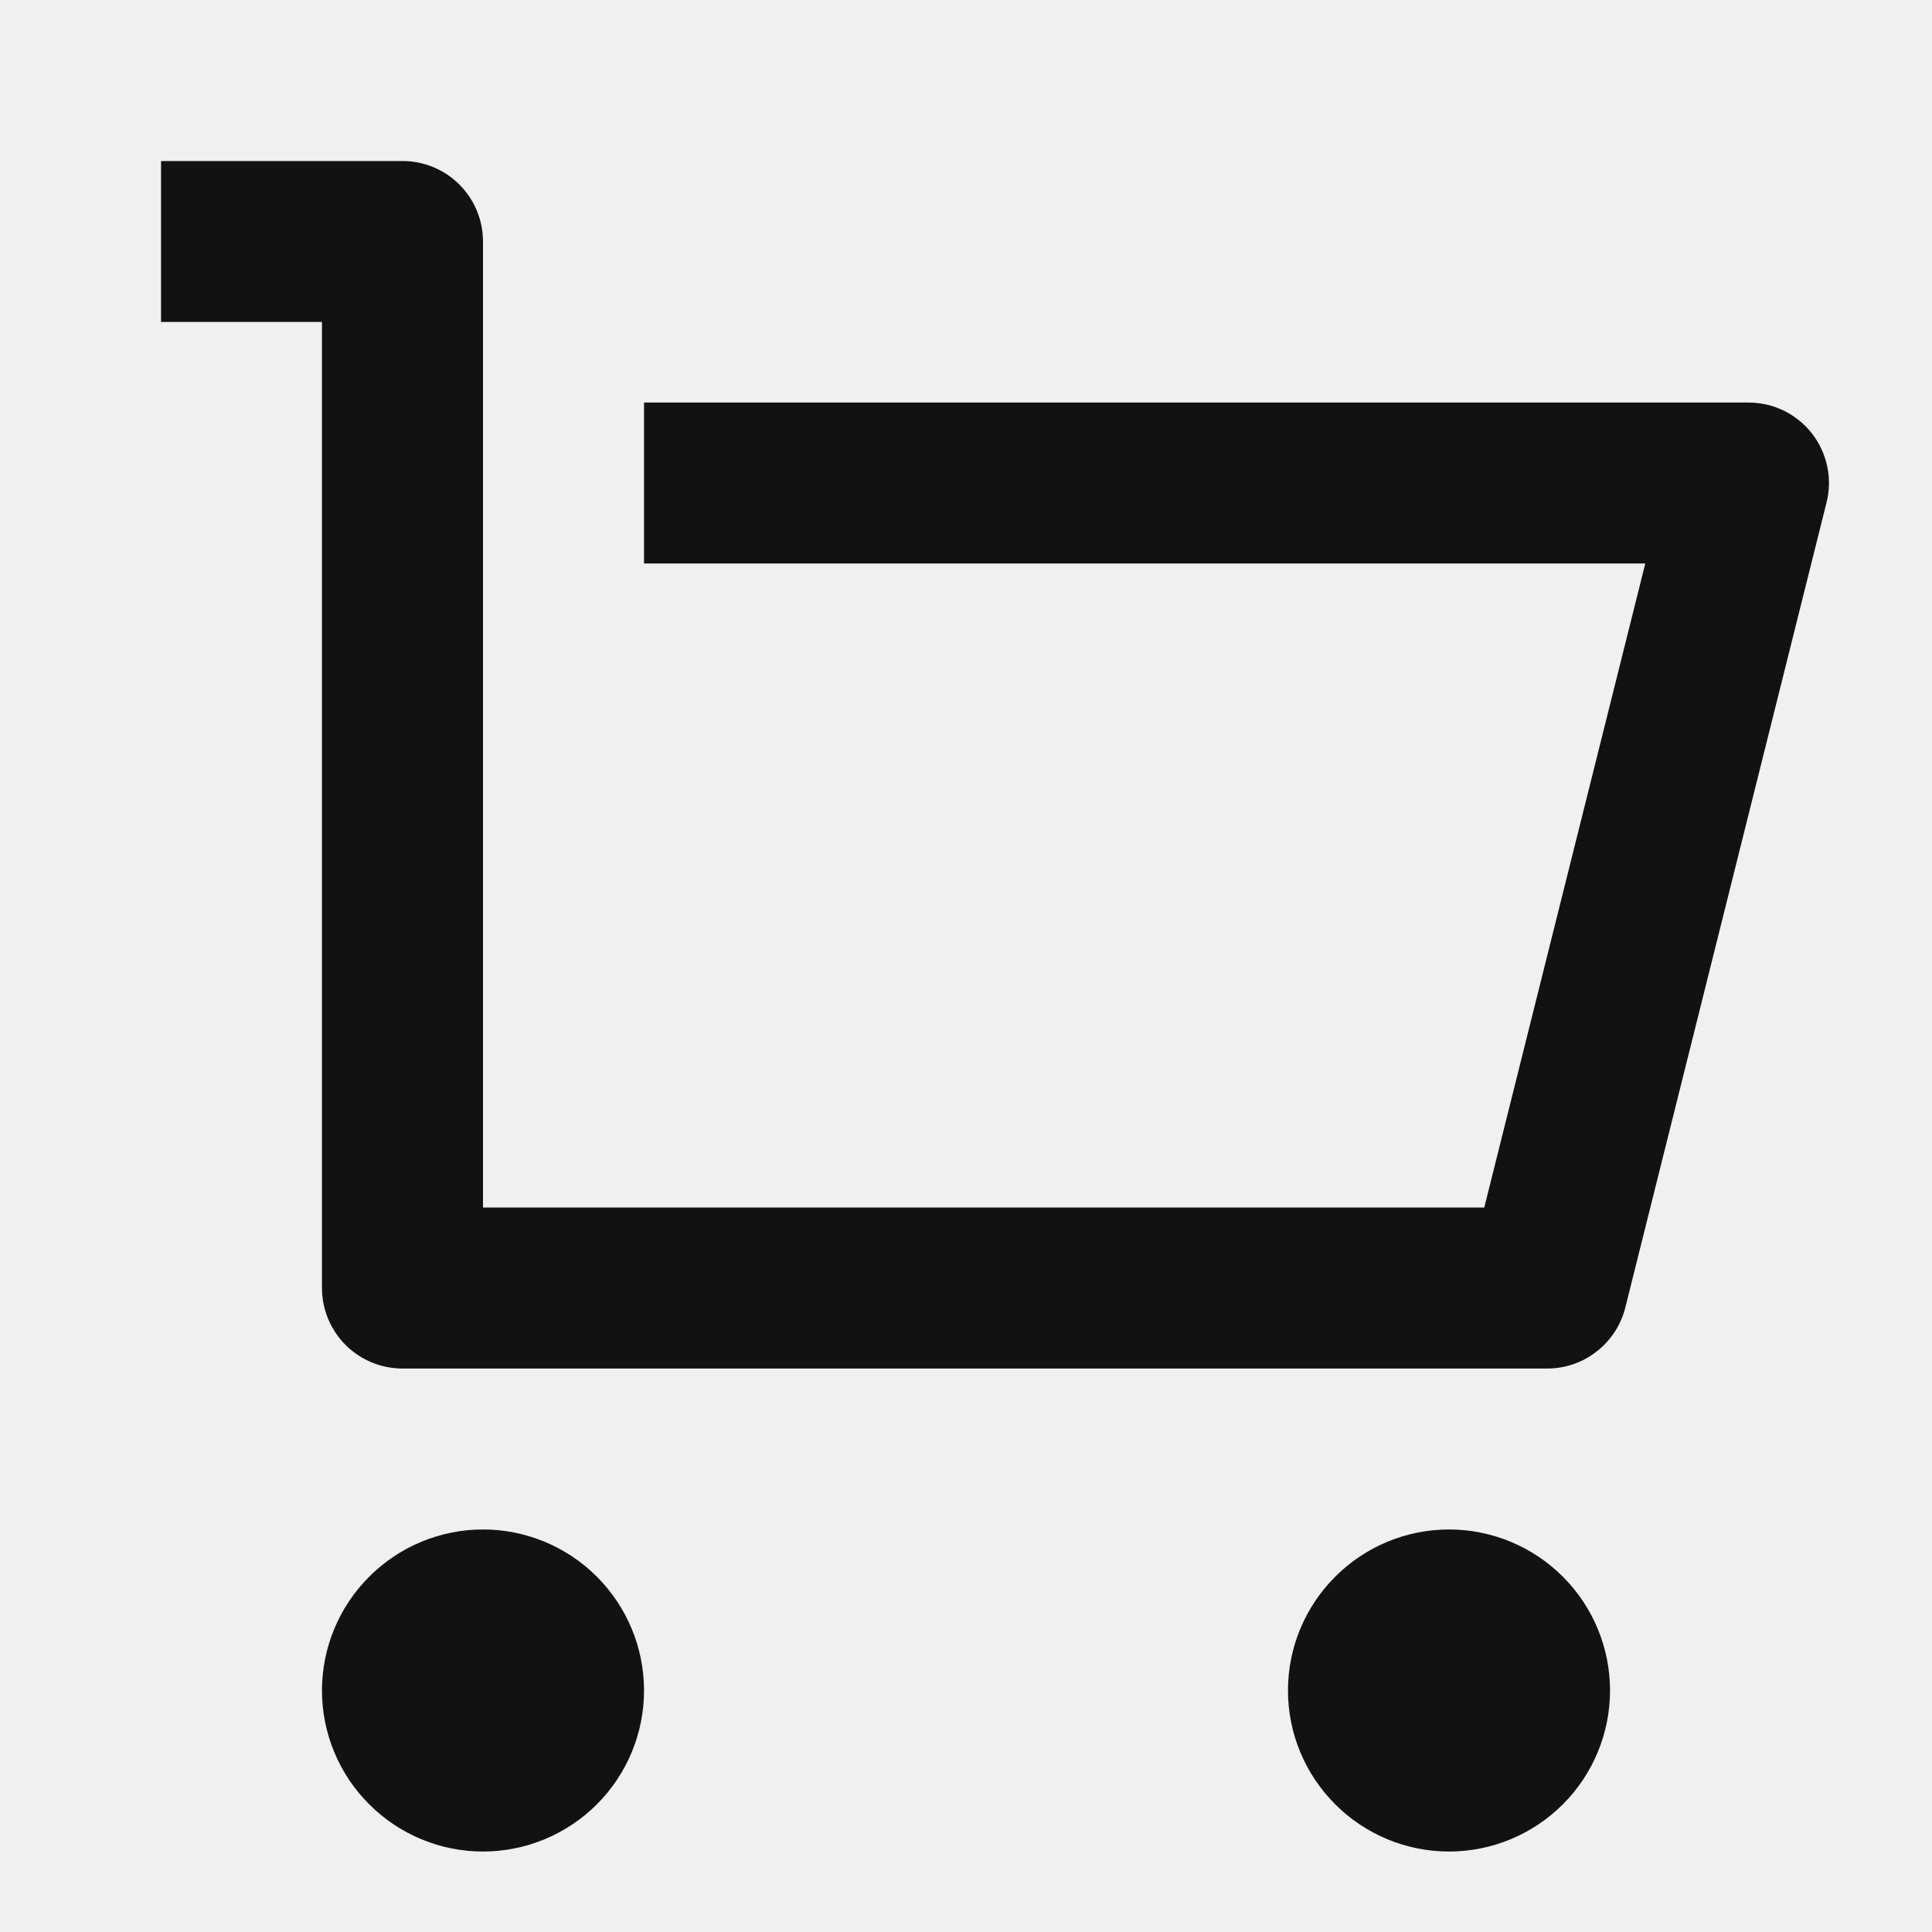
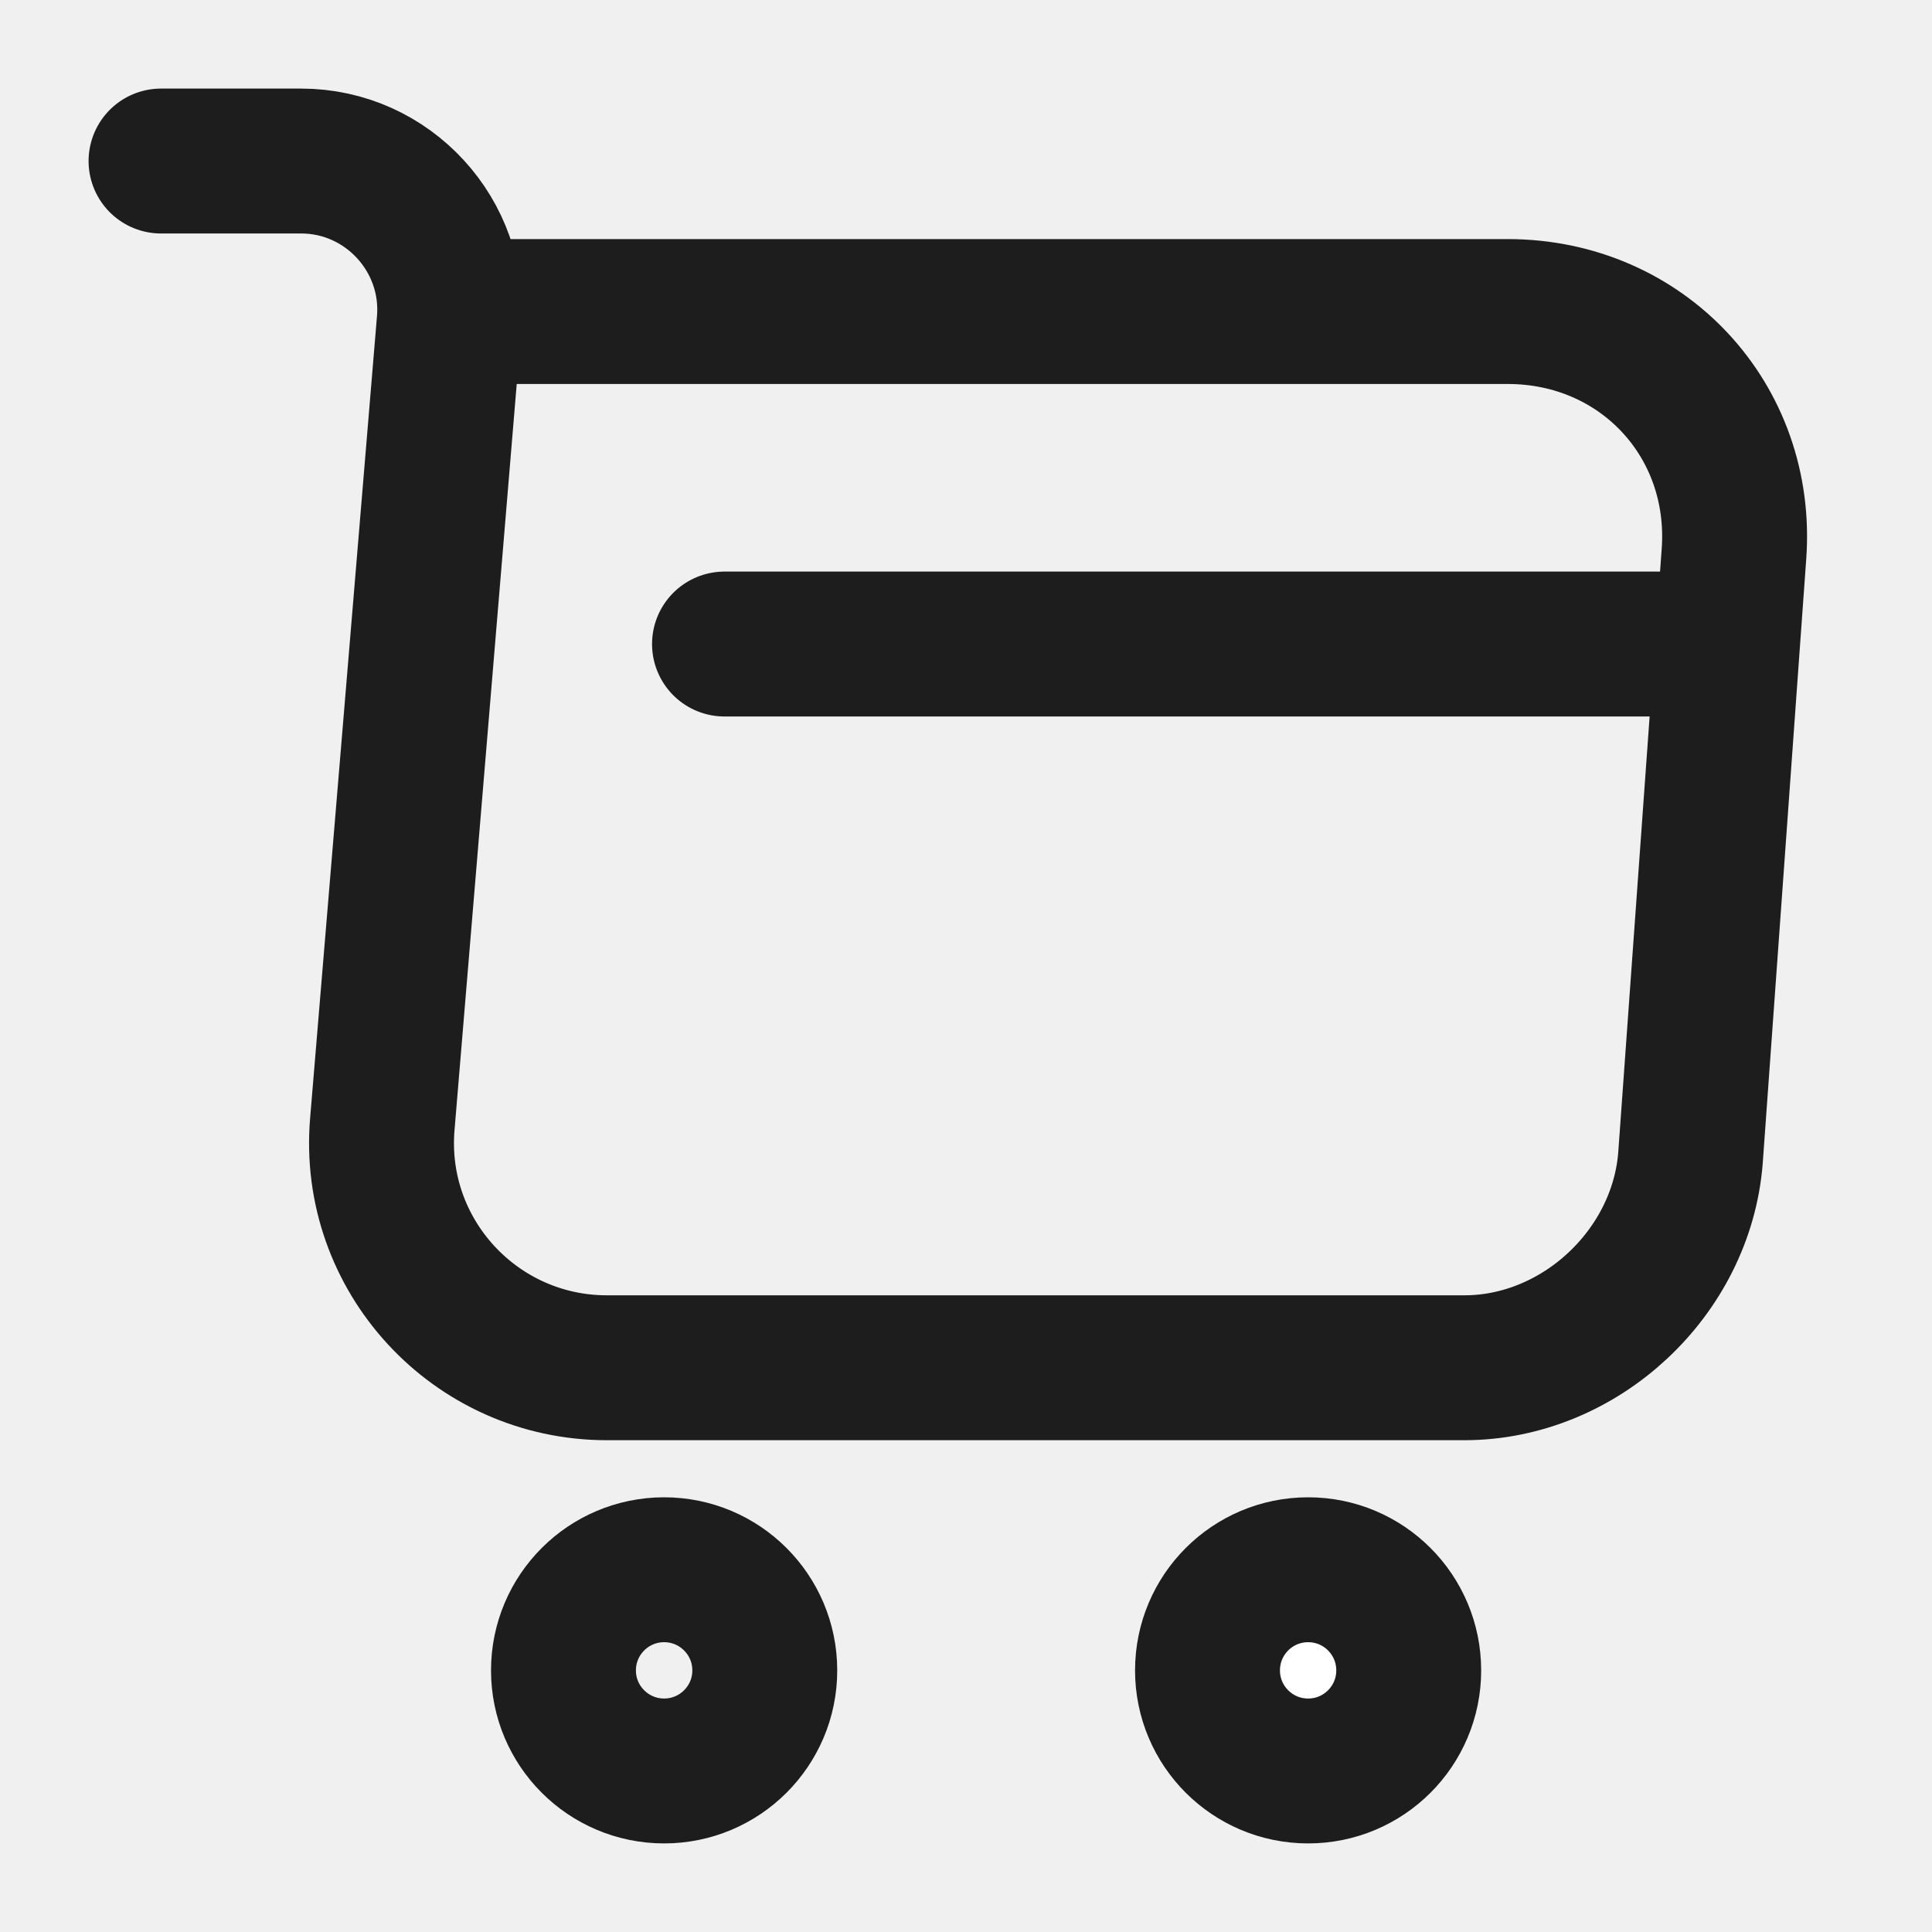
<svg xmlns="http://www.w3.org/2000/svg" width="20" height="20" viewBox="0 0 20 20" fill="none">
-   <g clip-path="url(#clip0_1961_63156)">
-     <path d="M3.333 13.333V3.333H1.667V1.667H4.167C4.388 1.667 4.6 1.754 4.756 1.911C4.912 2.067 5 2.279 5 2.5V12.5H15.365L17.032 5.833H6.667V4.167H18.1C18.227 4.167 18.352 4.196 18.466 4.251C18.579 4.307 18.679 4.387 18.757 4.487C18.835 4.587 18.889 4.704 18.915 4.827C18.942 4.951 18.939 5.08 18.908 5.203L16.825 13.536C16.78 13.716 16.676 13.876 16.529 13.99C16.383 14.105 16.203 14.167 16.017 14.167H4.167C3.946 14.167 3.734 14.079 3.577 13.923C3.421 13.766 3.333 13.554 3.333 13.333ZM5 19.167C4.558 19.167 4.134 18.991 3.822 18.678C3.509 18.366 3.333 17.942 3.333 17.5C3.333 17.058 3.509 16.634 3.822 16.322C4.134 16.009 4.558 15.833 5 15.833C5.442 15.833 5.866 16.009 6.179 16.322C6.491 16.634 6.667 17.058 6.667 17.5C6.667 17.942 6.491 18.366 6.179 18.678C5.866 18.991 5.442 19.167 5 19.167ZM15 19.167C14.558 19.167 14.134 18.991 13.822 18.678C13.509 18.366 13.333 17.942 13.333 17.5C13.333 17.058 13.509 16.634 13.822 16.322C14.134 16.009 14.558 15.833 15 15.833C15.442 15.833 15.866 16.009 16.179 16.322C16.491 16.634 16.667 17.058 16.667 17.5C16.667 17.942 16.491 18.366 16.179 18.678C15.866 18.991 15.442 19.167 15 19.167Z" fill="#121212" />
-   </g>
-   <defs>
-     <clipPath id="clip0_1961_63156">
-       <rect width="20" height="20" fill="white" />
-     </clipPath>
-   </defs>
+   <path d="M1.667 1.667H3.117C4.017 1.667 4.725 2.442 4.65 3.334L3.958 11.634C3.842 12.992 4.917 14.159 6.283 14.159H15.158C16.358 14.159 17.408 13.175 17.5 11.984L17.95 5.734C18.05 4.35 17 3.225 15.608 3.225H4.85" stroke="#1D1D1D" stroke-width="1.5" stroke-miterlimit="10" stroke-linecap="round" stroke-linejoin="round" />
+   <path d="M13.542 18.333C14.117 18.333 14.583 17.867 14.583 17.292C14.583 16.716 14.117 16.25 13.542 16.25C12.966 16.25 12.5 16.716 12.5 17.292C12.5 17.867 12.966 18.333 13.542 18.333Z" fill="white" stroke="#1D1D1D" stroke-width="1.5" stroke-miterlimit="10" stroke-linecap="round" stroke-linejoin="round" />
+   <path d="M6.875 18.333C7.45 18.333 7.917 17.867 7.917 17.292C7.917 16.716 7.45 16.25 6.875 16.25C6.3 16.25 5.833 16.716 5.833 17.292C5.833 17.867 6.3 18.333 6.875 18.333Z" stroke="#1D1D1D" stroke-width="1.5" stroke-miterlimit="10" stroke-linecap="round" stroke-linejoin="round" />
+   <path d="M7.5 6.667H17.5" stroke="#1D1D1D" stroke-width="1.5" stroke-miterlimit="10" stroke-linecap="round" stroke-linejoin="round" />
</svg>
